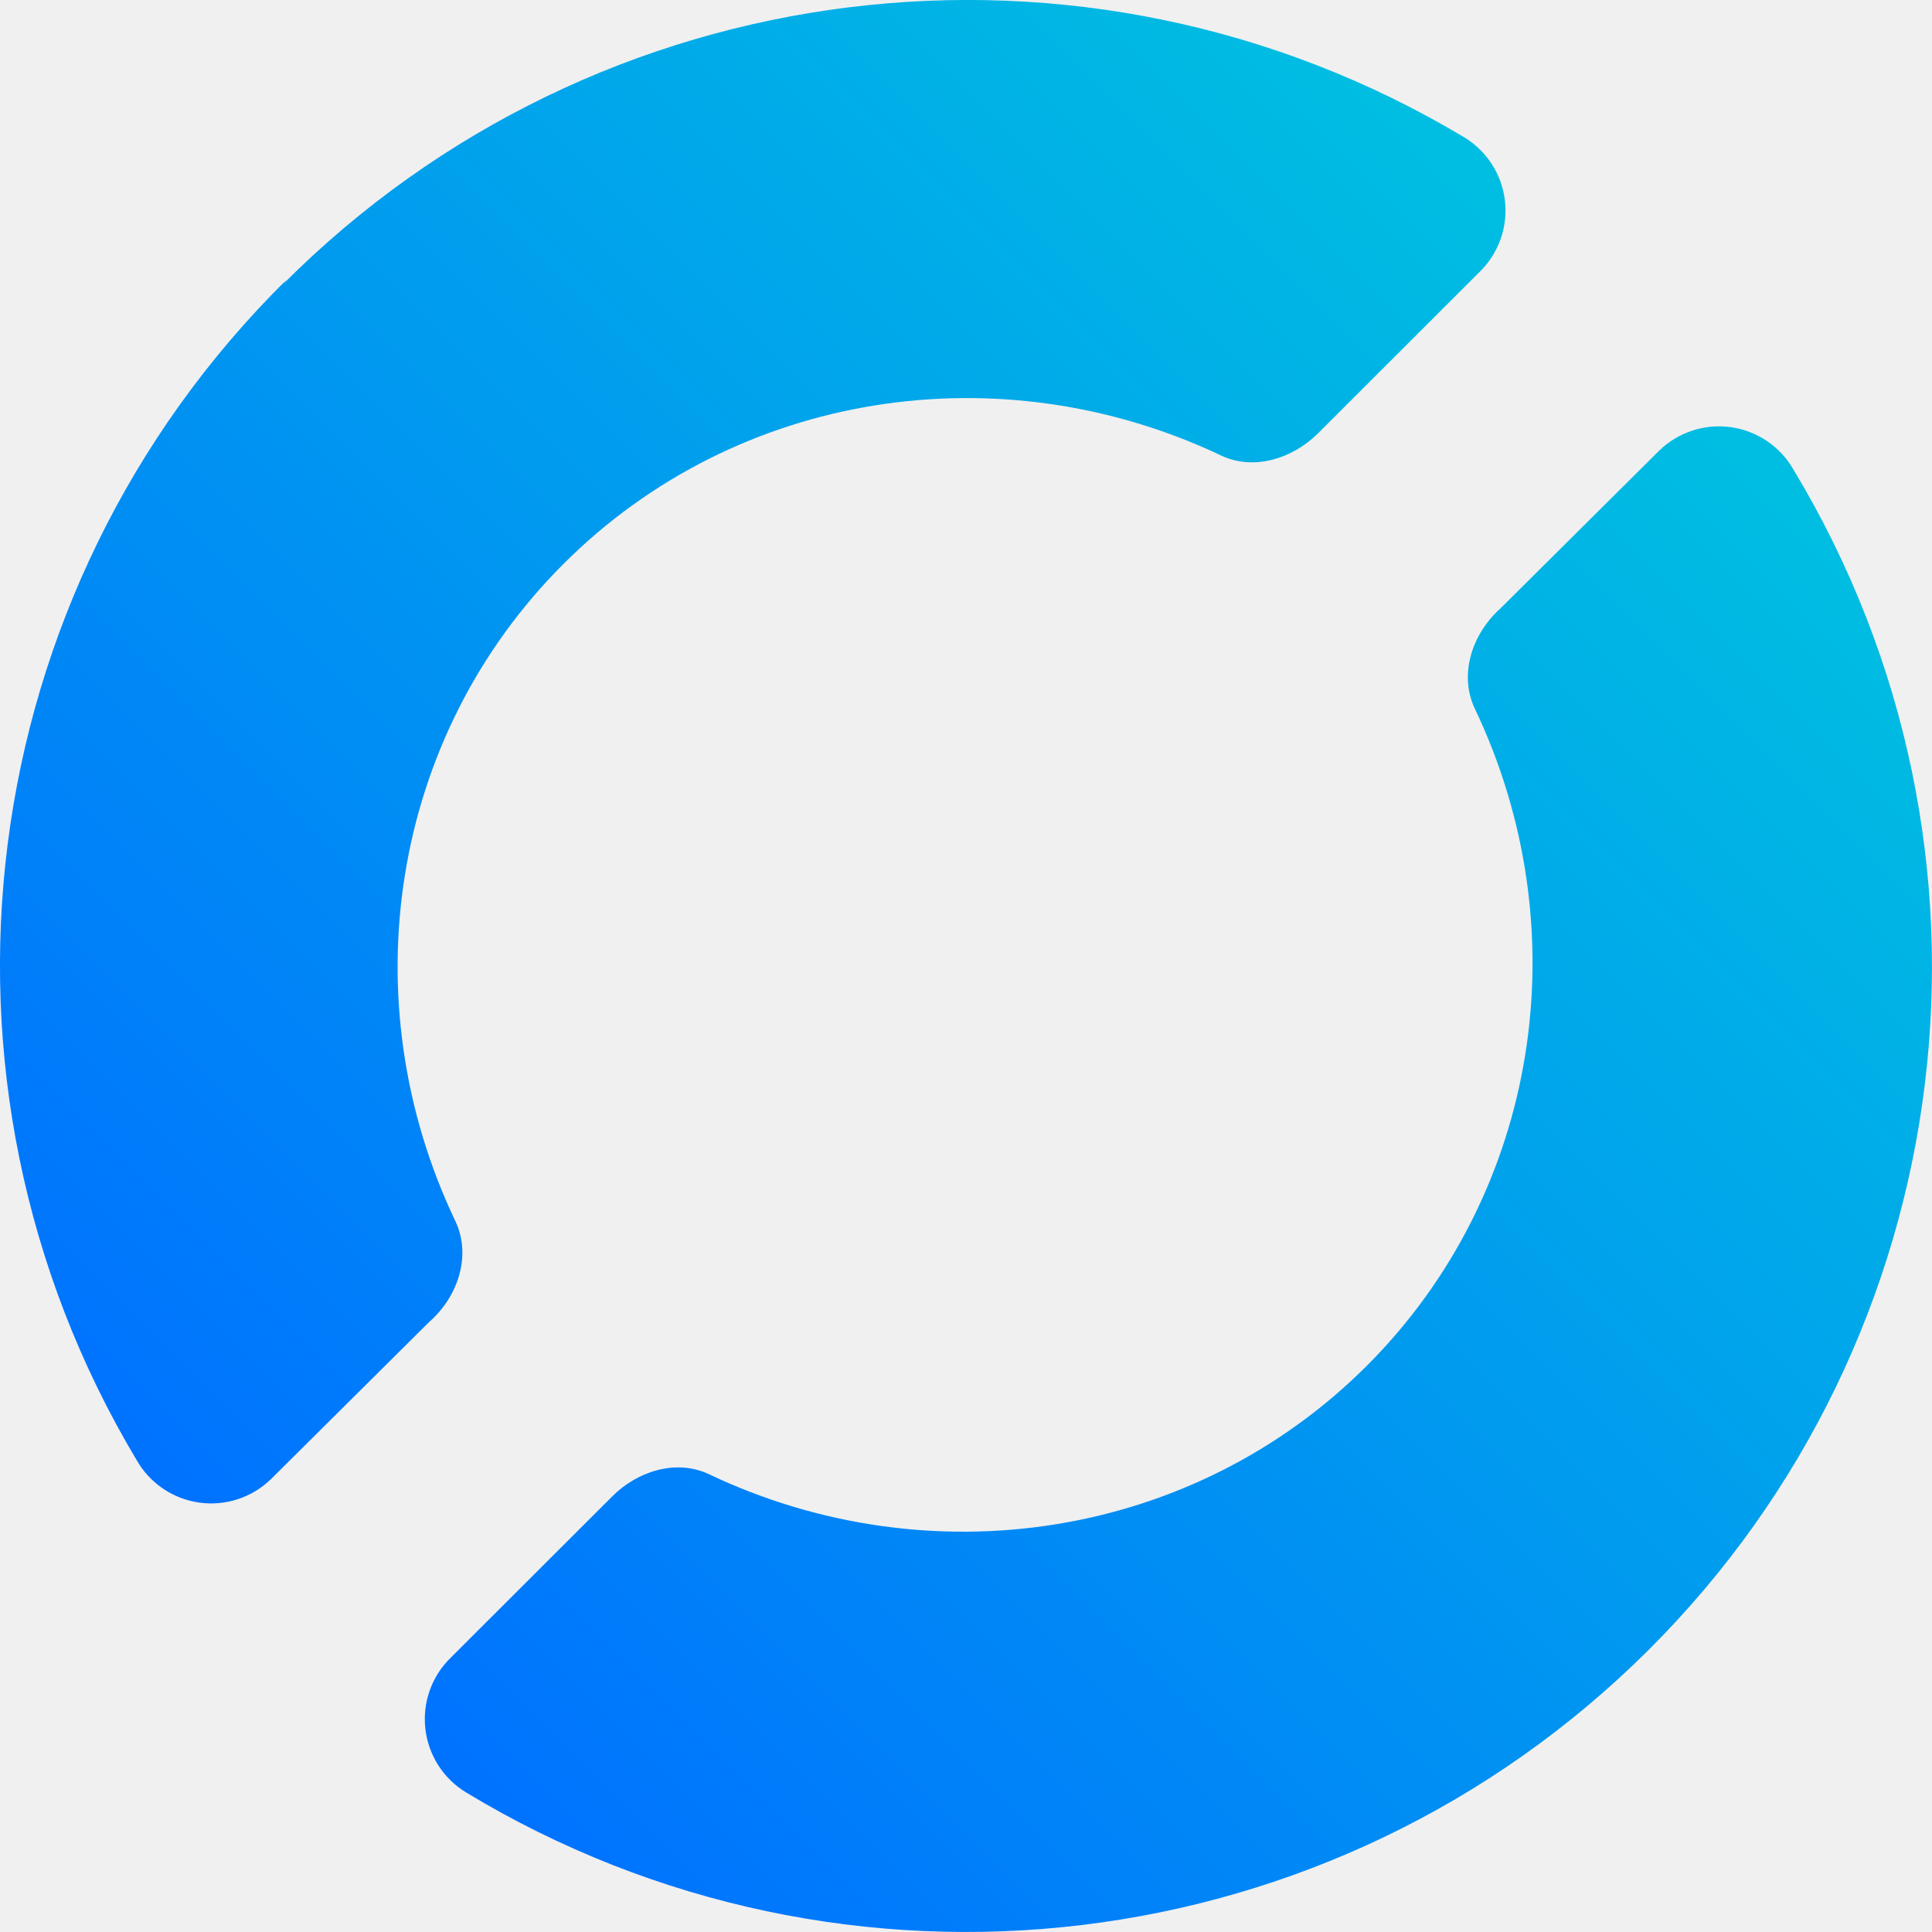
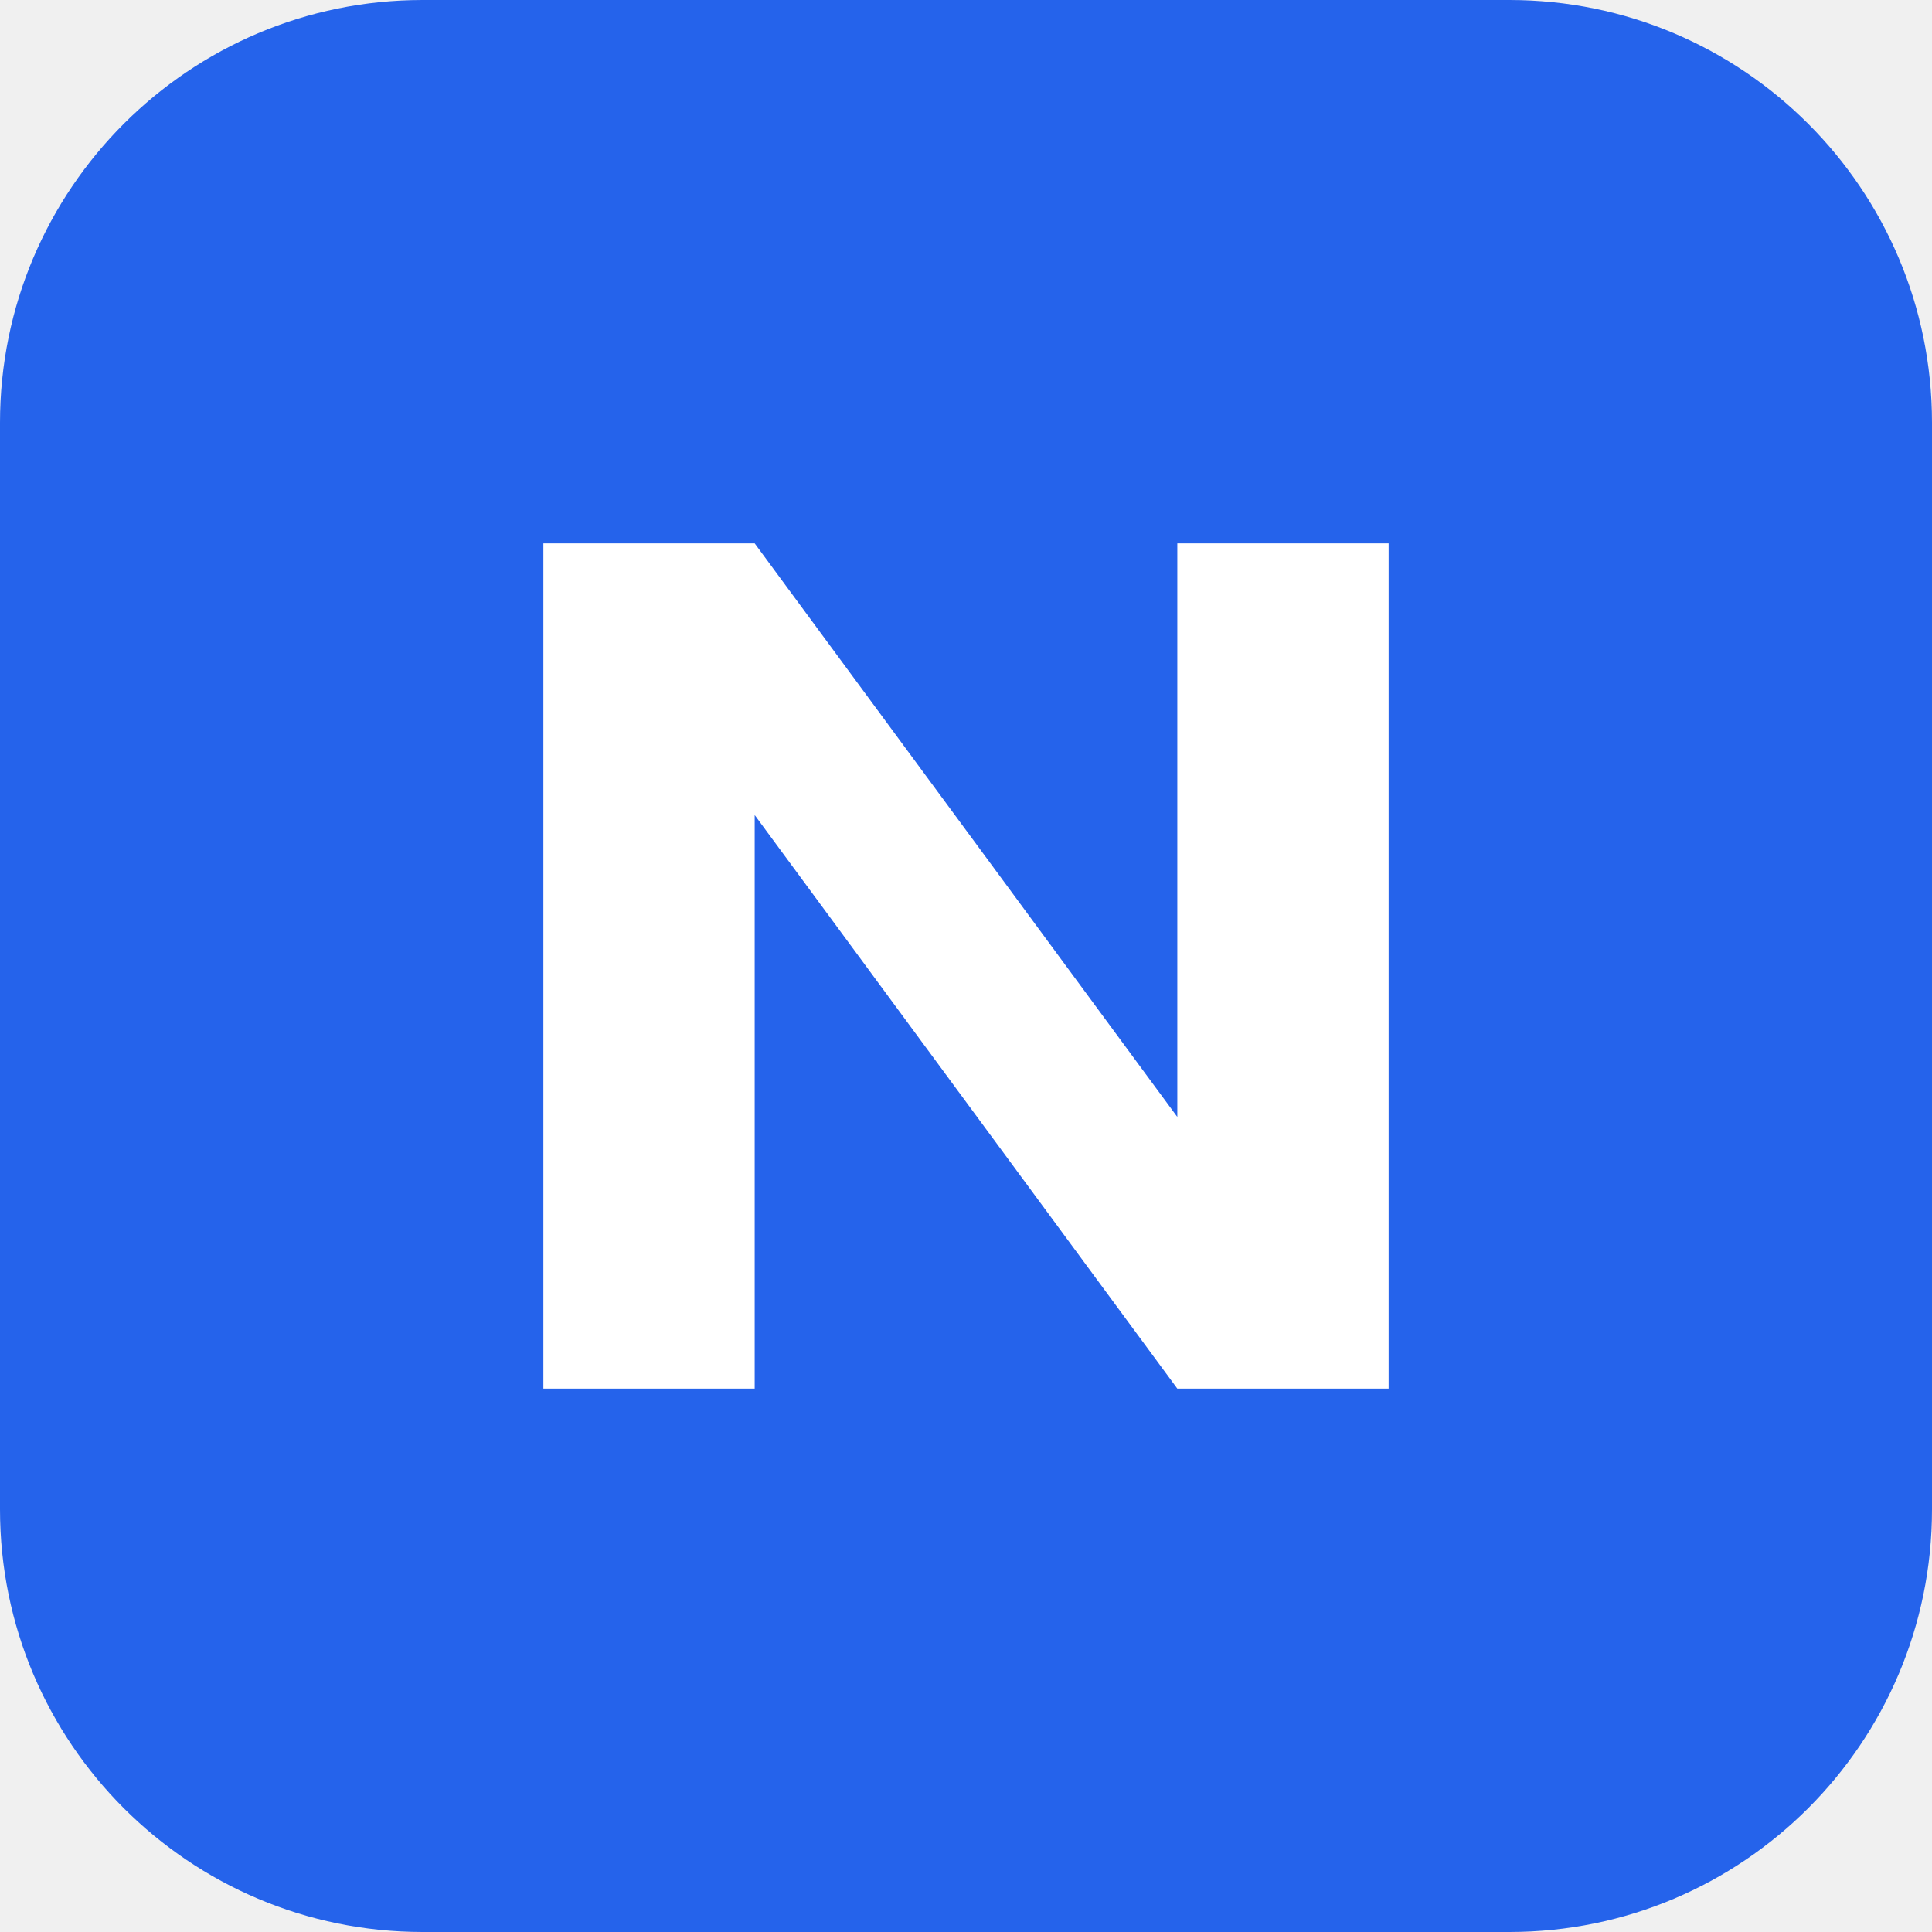
- <svg xmlns="http://www.w3.org/2000/svg" xmlns:xlink="http://www.w3.org/1999/xlink" xml:space="preserve" width="26" height="26" style="isolation:isolate" viewBox="66.993 897.484 26 26">
-   <defs>
-     <linearGradient xlink:href="#a" id="b" x1=".148" x2=".845" y1=".851" y2=".154" gradientTransform="matrix(26.00048 0 0 25.99935 66.993 897.485)" gradientUnits="userSpaceOnUse" />
-   </defs>
-   <linearGradient id="a" x1=".148" x2=".845" y1=".851" y2=".154" gradientTransform="matrix(26.301 0 0 26.331 90.674 911.757)" gradientUnits="userSpaceOnUse">
-     <stop offset="0" stop-color="#004ba6" style="stop-color:#0071ff;stop-opacity:1" />
-     <stop offset="1" stop-color="#00bfe1" style="stop-color:#00bfe1;stop-opacity:1" />
-   </linearGradient>
-   <path fill="url(#a)" d="m89.318 903.552-2.135 2.122c-.376.337-.558.879-.347 1.337 1.422 2.976.882 6.524-1.452 8.856-2.335 2.331-5.887 2.87-8.866 1.449-.439-.197-.954-.03-1.292.312l-2.17 2.167a1.154 1.154 0 0 0 .208 1.81 13.005 13.005 0 0 0 15.91-1.912 12.97 12.97 0 0 0 1.956-15.887 1.154 1.154 0 0 0-1.812-.254zm-18.467-2.305a12.969 12.969 0 0 0-2.02 15.885 1.154 1.154 0 0 0 1.812.254l2.124-2.11c.385-.336.572-.884.359-1.348-1.423-2.976-.884-6.524 1.451-8.856 2.334-2.332 5.887-2.871 8.866-1.45.434.194.942.033 1.281-.3l2.182-2.18a1.152 1.152 0 0 0-.208-1.81 13.009 13.009 0 0 0-15.893 1.973z" style="fill:url(#b);stroke-width:.988" />
+ <svg xmlns="http://www.w3.org/2000/svg" viewBox="0 0 64 64" role="img" aria-label="NiSoporte">
+   <rect width="64" height="64" rx="14" fill="#2563eb" />
+   <path d="M18 46V18h7l14 19V18h7v28h-7L25 27v19z" fill="white" />
</svg>
